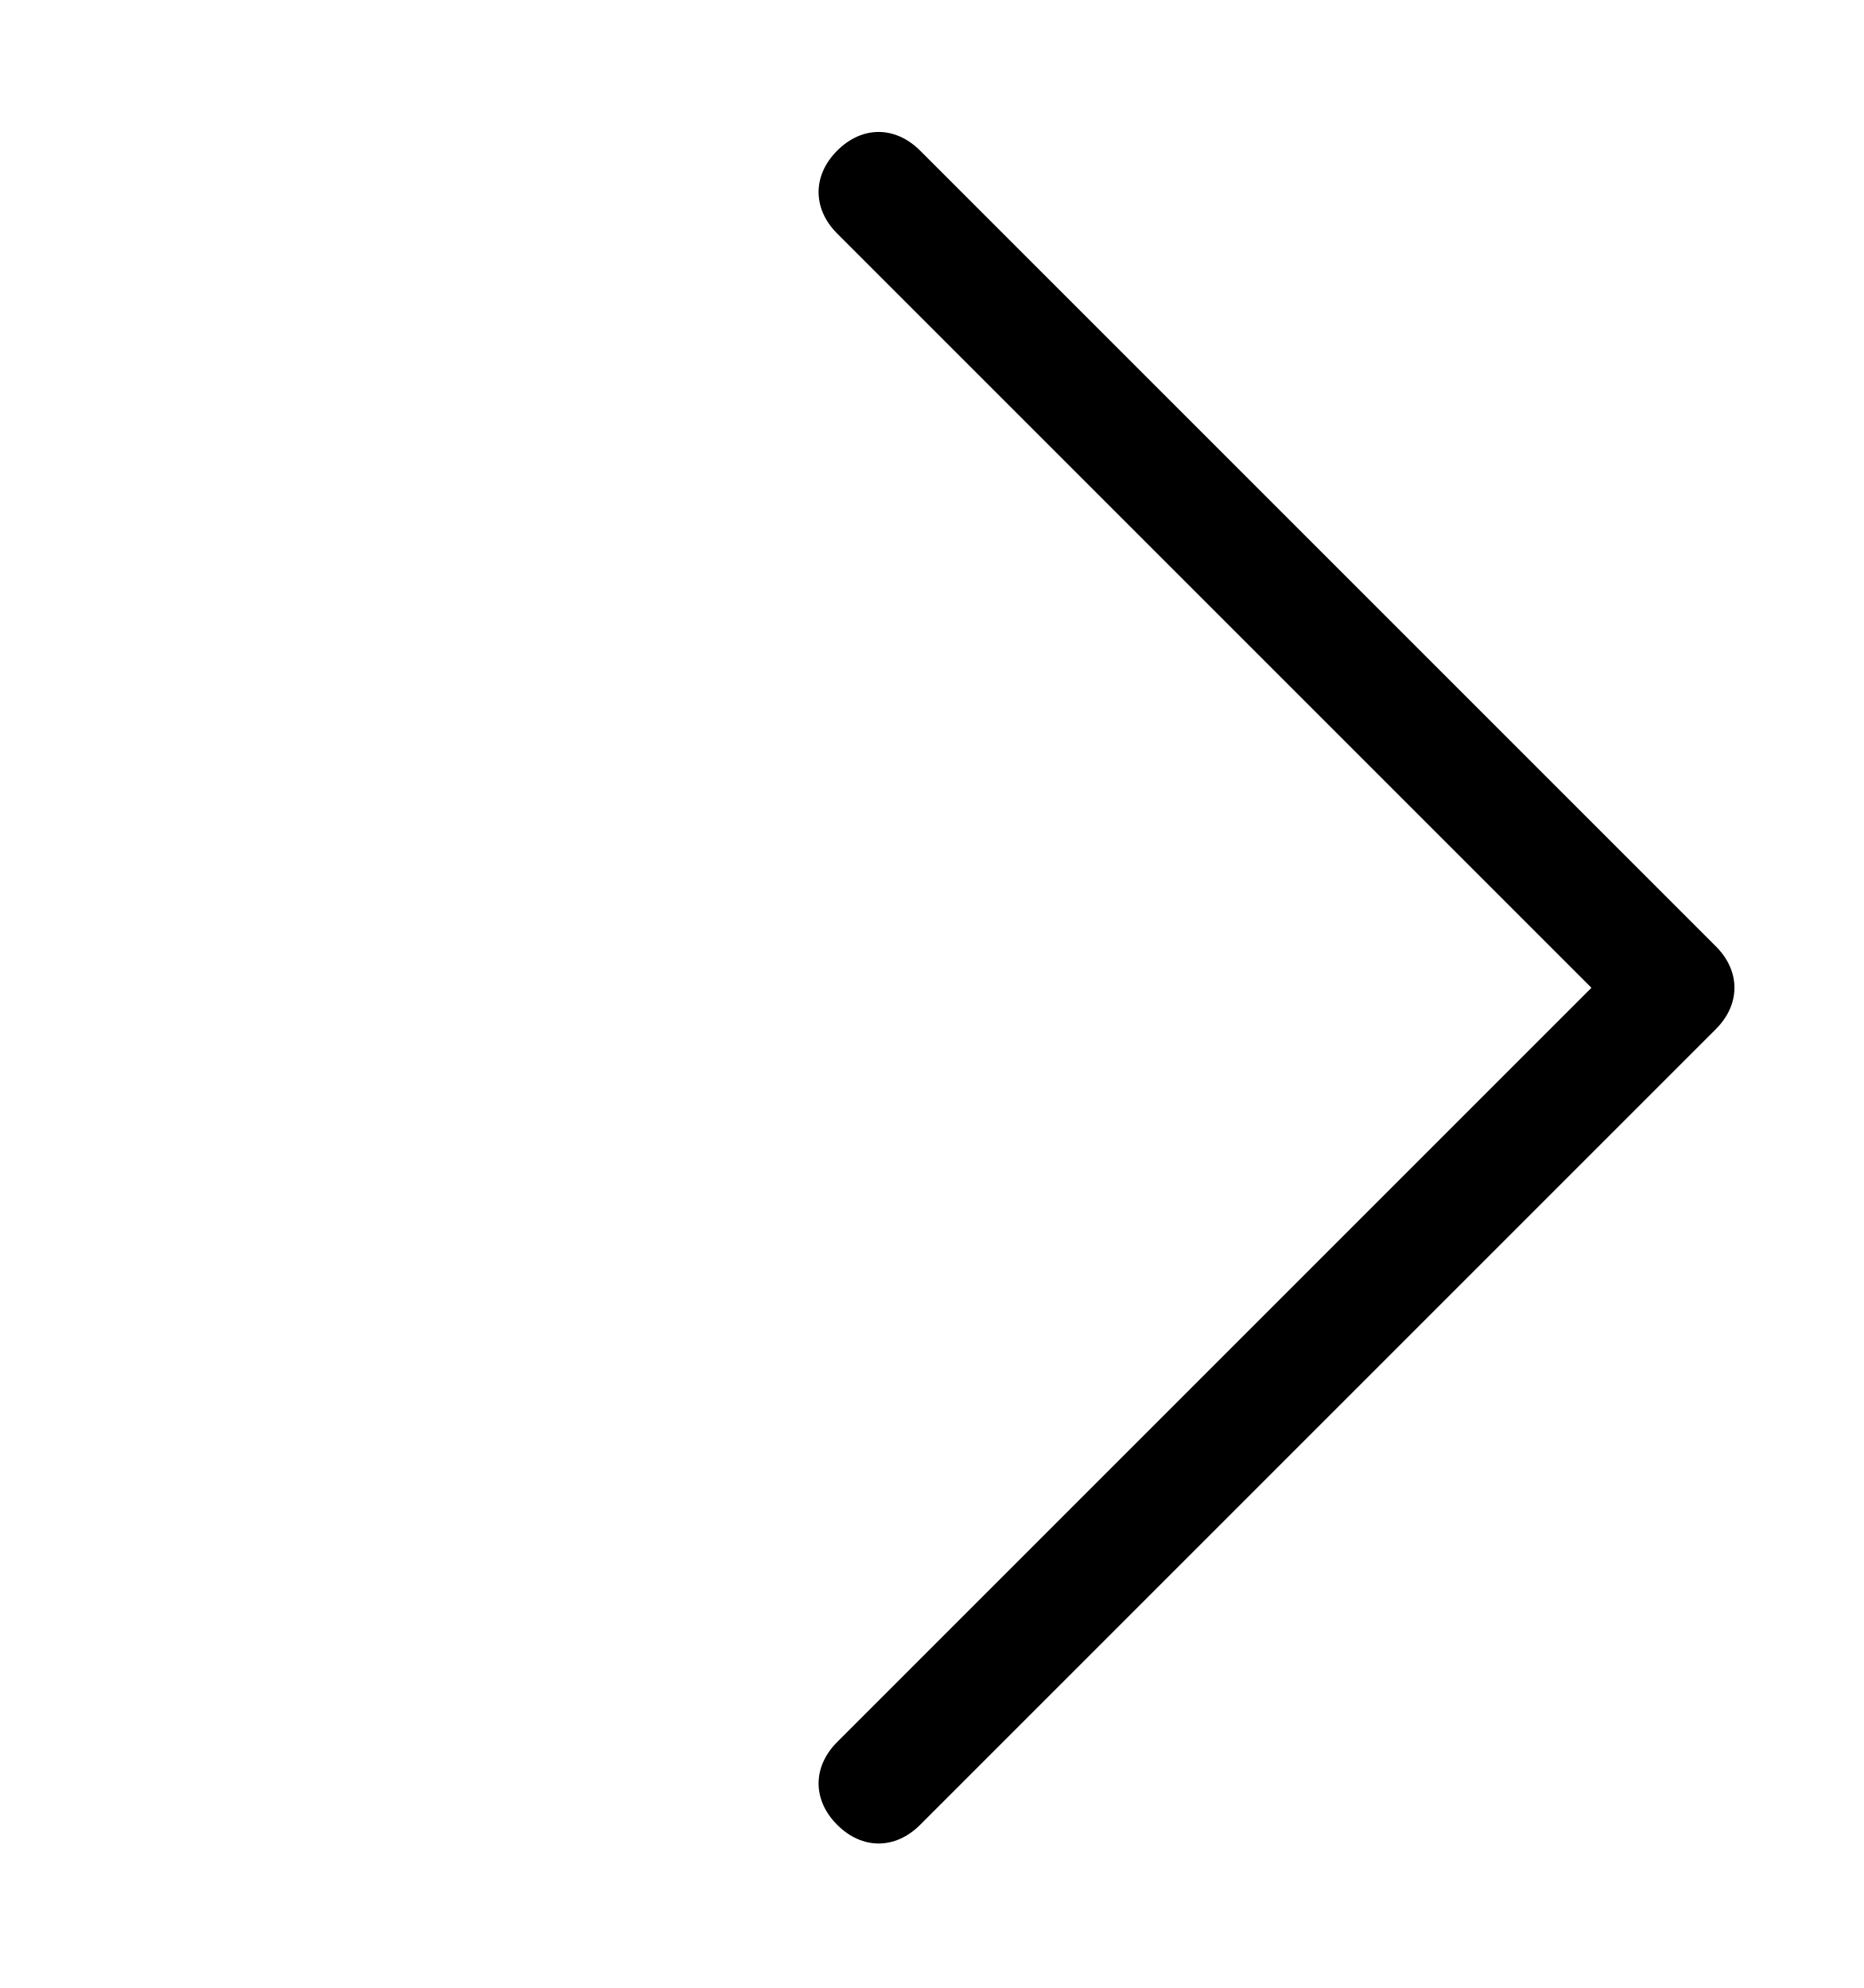
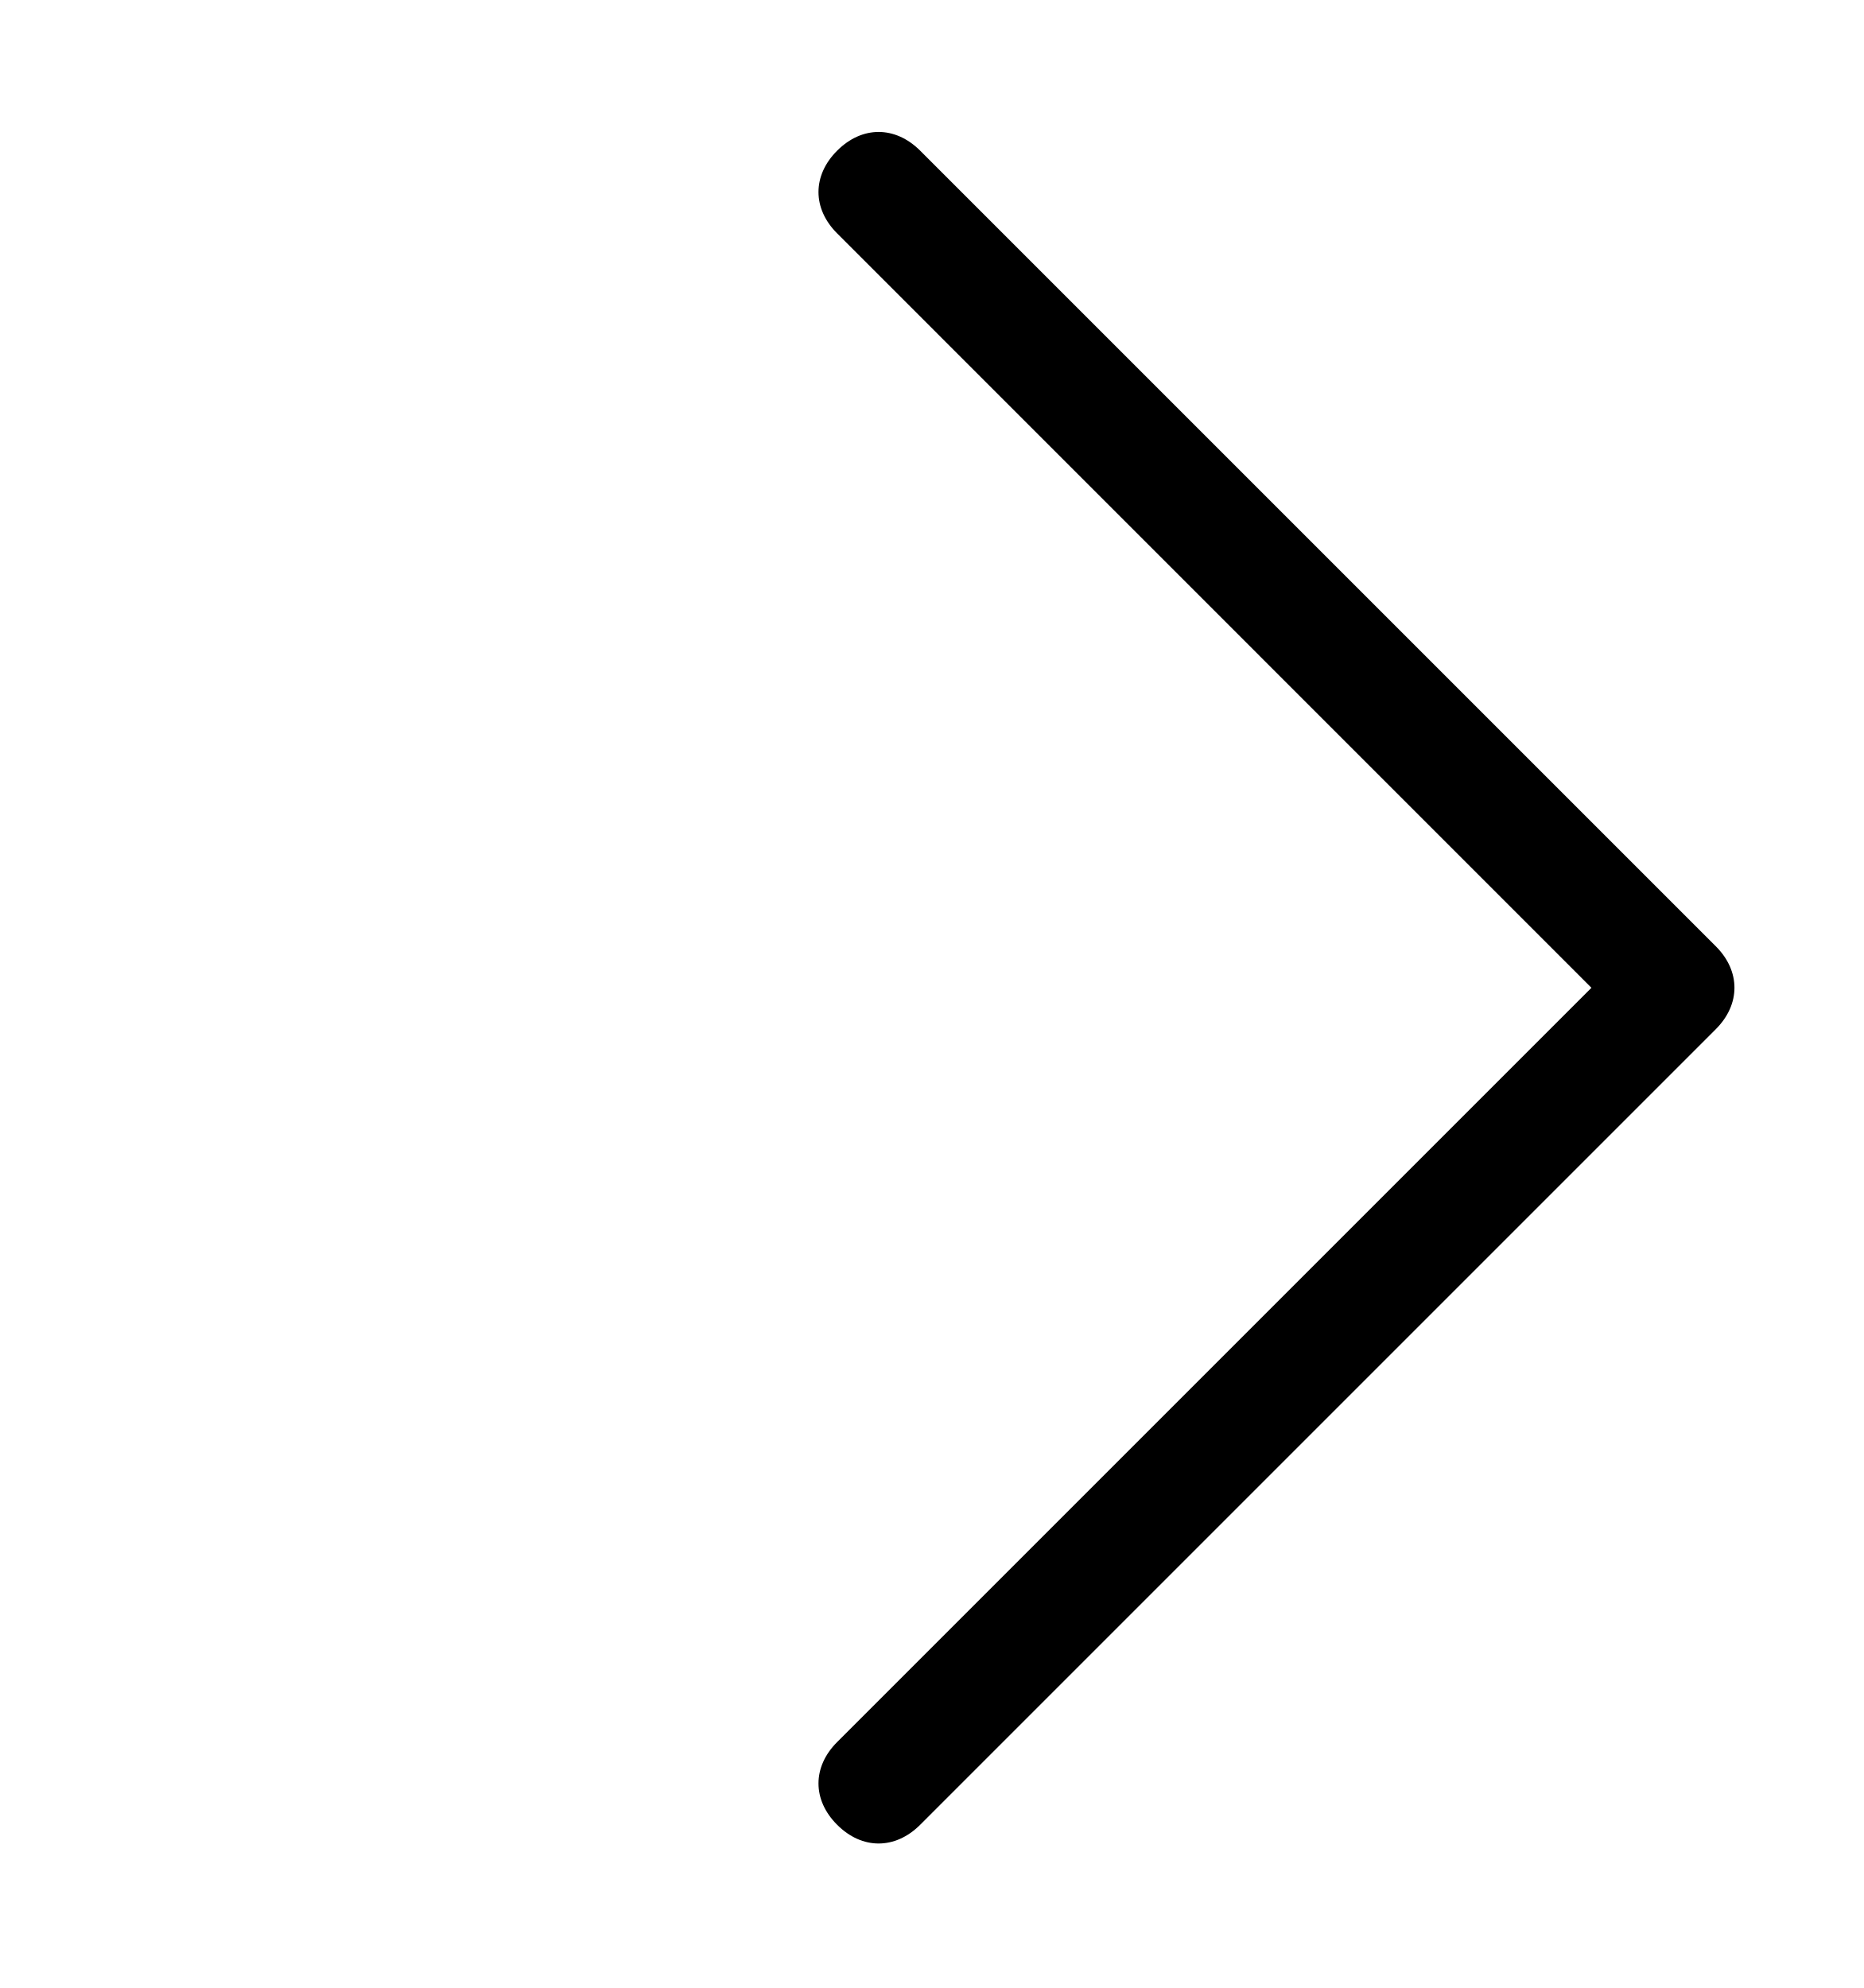
- <svg xmlns="http://www.w3.org/2000/svg" width="15" height="16" fill="none">
-   <path d="M13.809 8.283l-6.404 6.404c-.2.2-.467.2-.667 0s-.2-.467 0-.667l6.07-6.07-6.07-6.07c-.2-.2-.2-.468 0-.668s.466-.2.667 0l6.404 6.404c.2.2.2.467 0 .667z" fill="#000" />
+ <svg xmlns="http://www.w3.org/2000/svg" width="15" height="16" viewBox="0 0 15 16" fill="none">
+   <path d="M13.809 8.283L7.405 14.687C7.204 14.887 6.938 14.887 6.738 14.687C6.537 14.487 6.537 14.22 6.738 14.02L12.808 7.95L6.738 1.879C6.537 1.679 6.537 1.412 6.738 1.212C6.938 1.012 7.204 1.012 7.405 1.212L13.809 7.616C14.009 7.816 14.009 8.083 13.809 8.283Z" fill="black" />
</svg>
